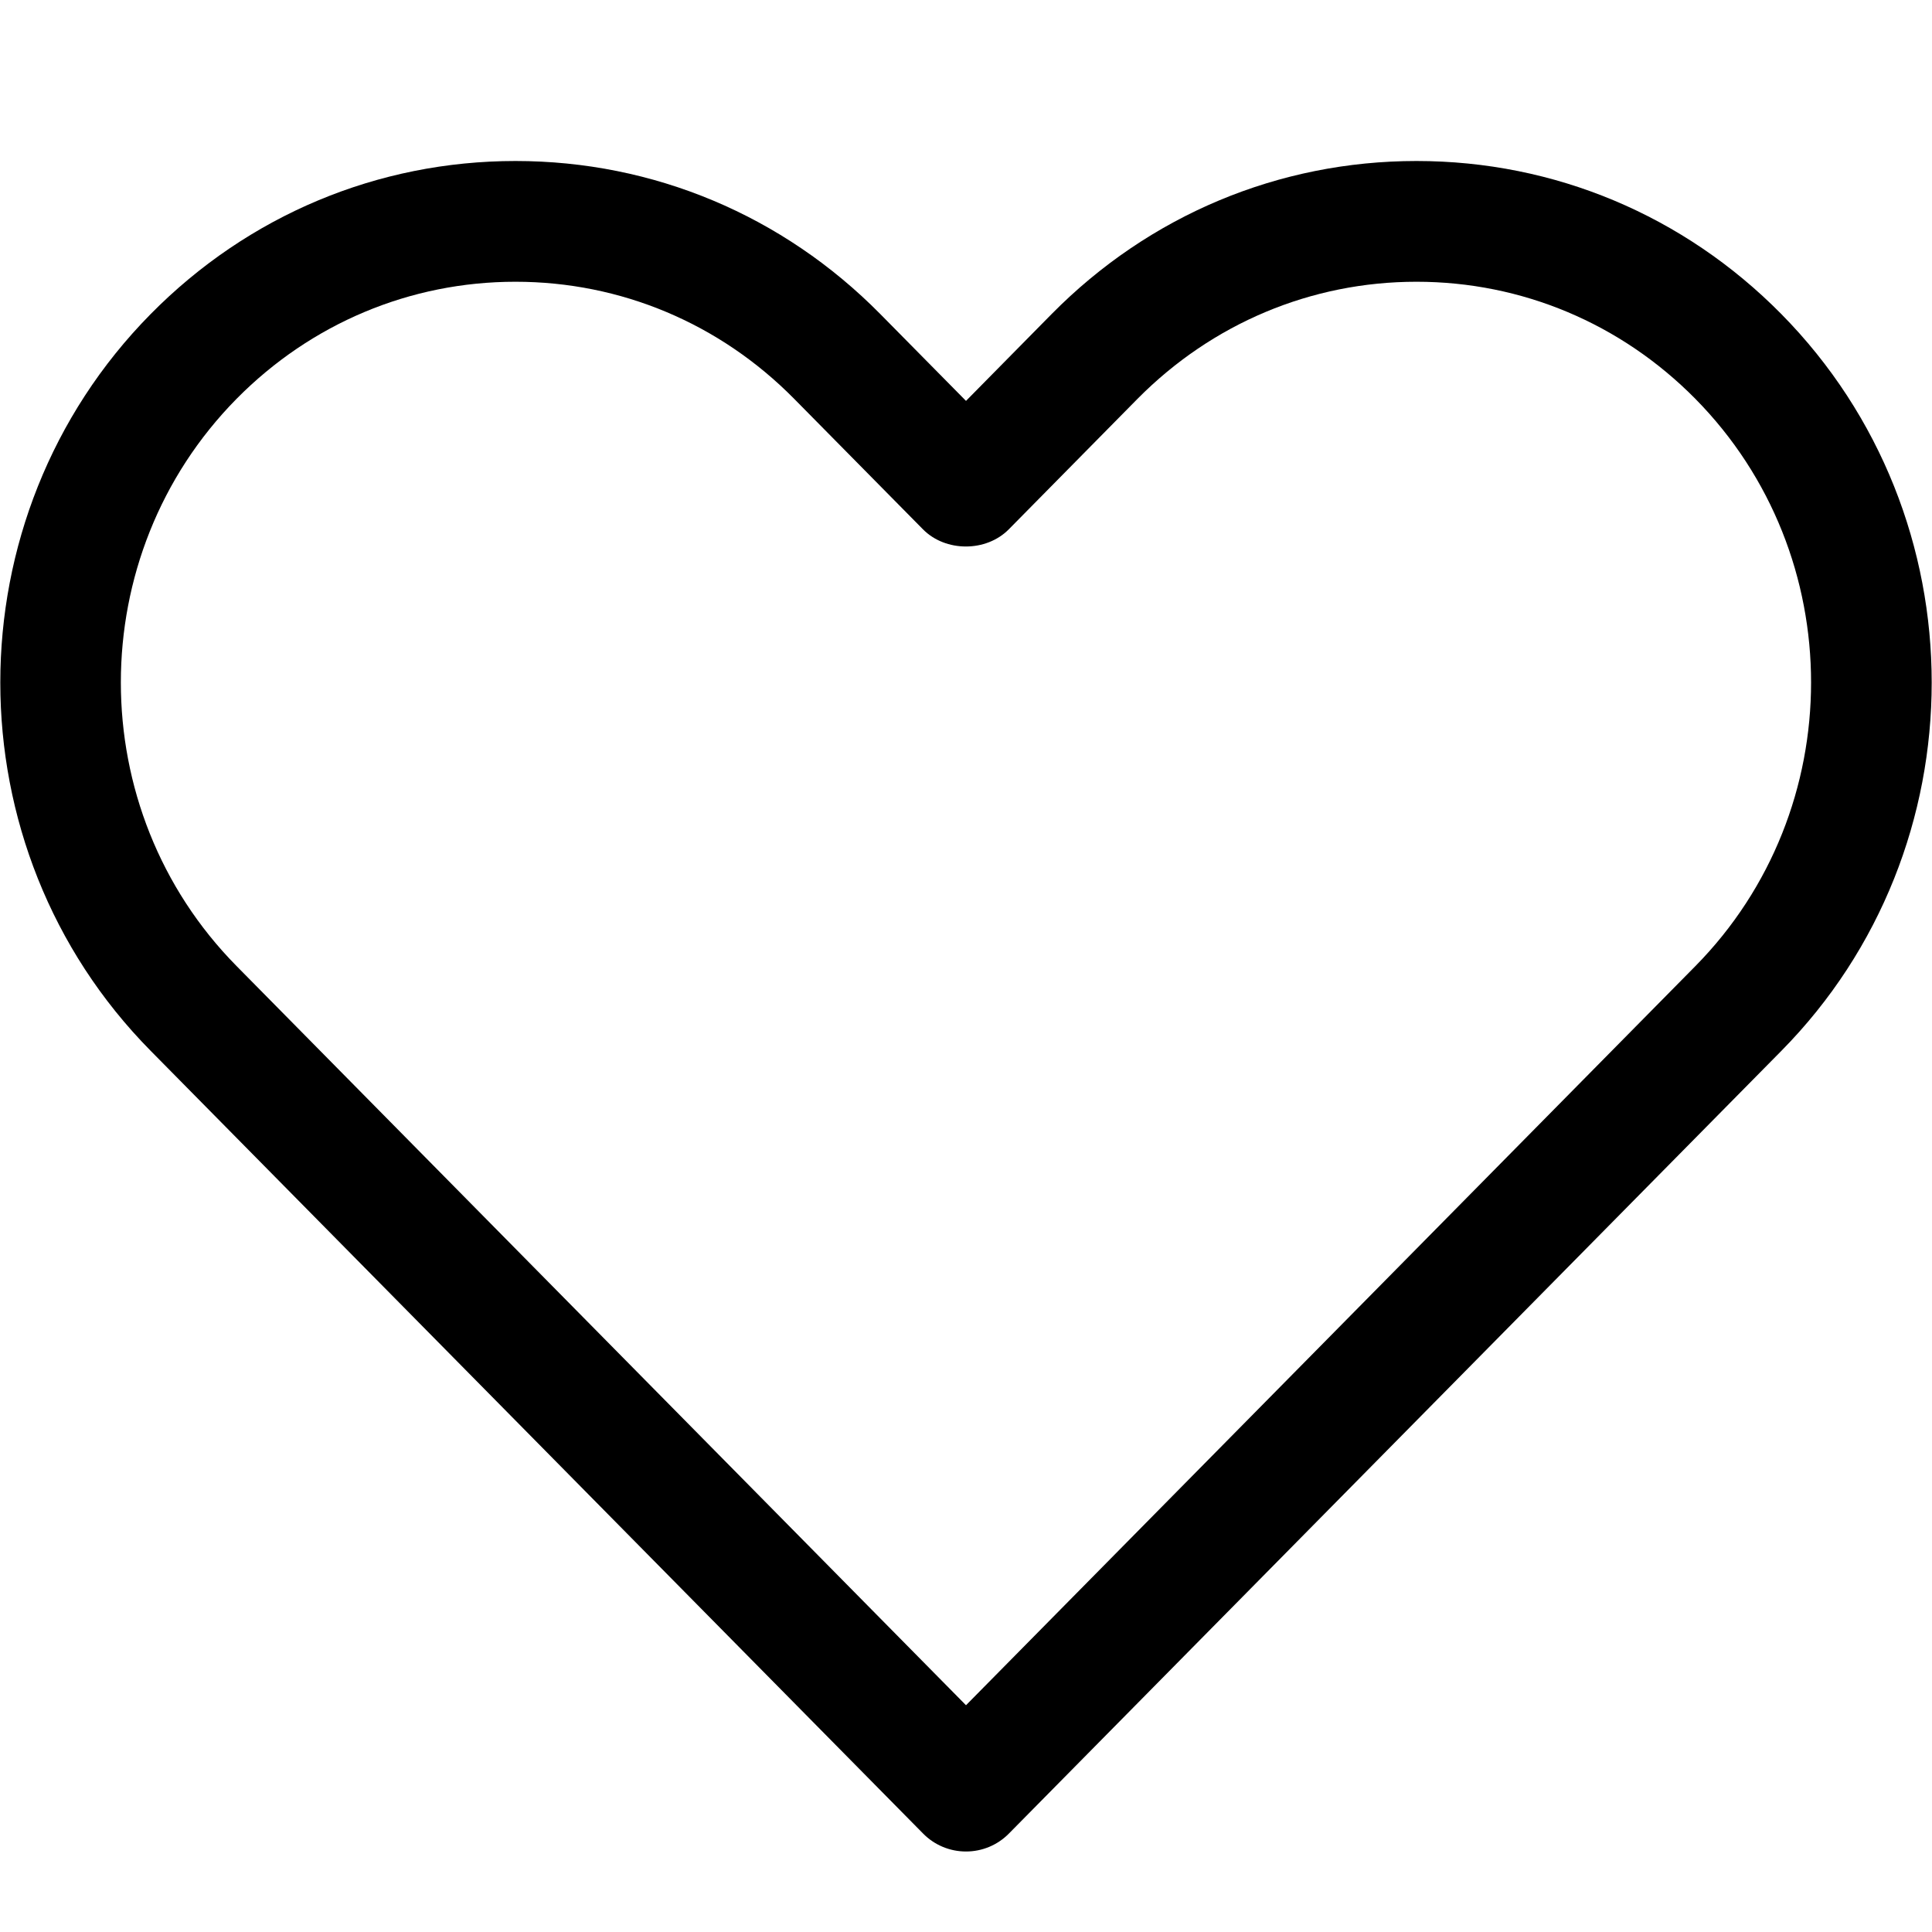
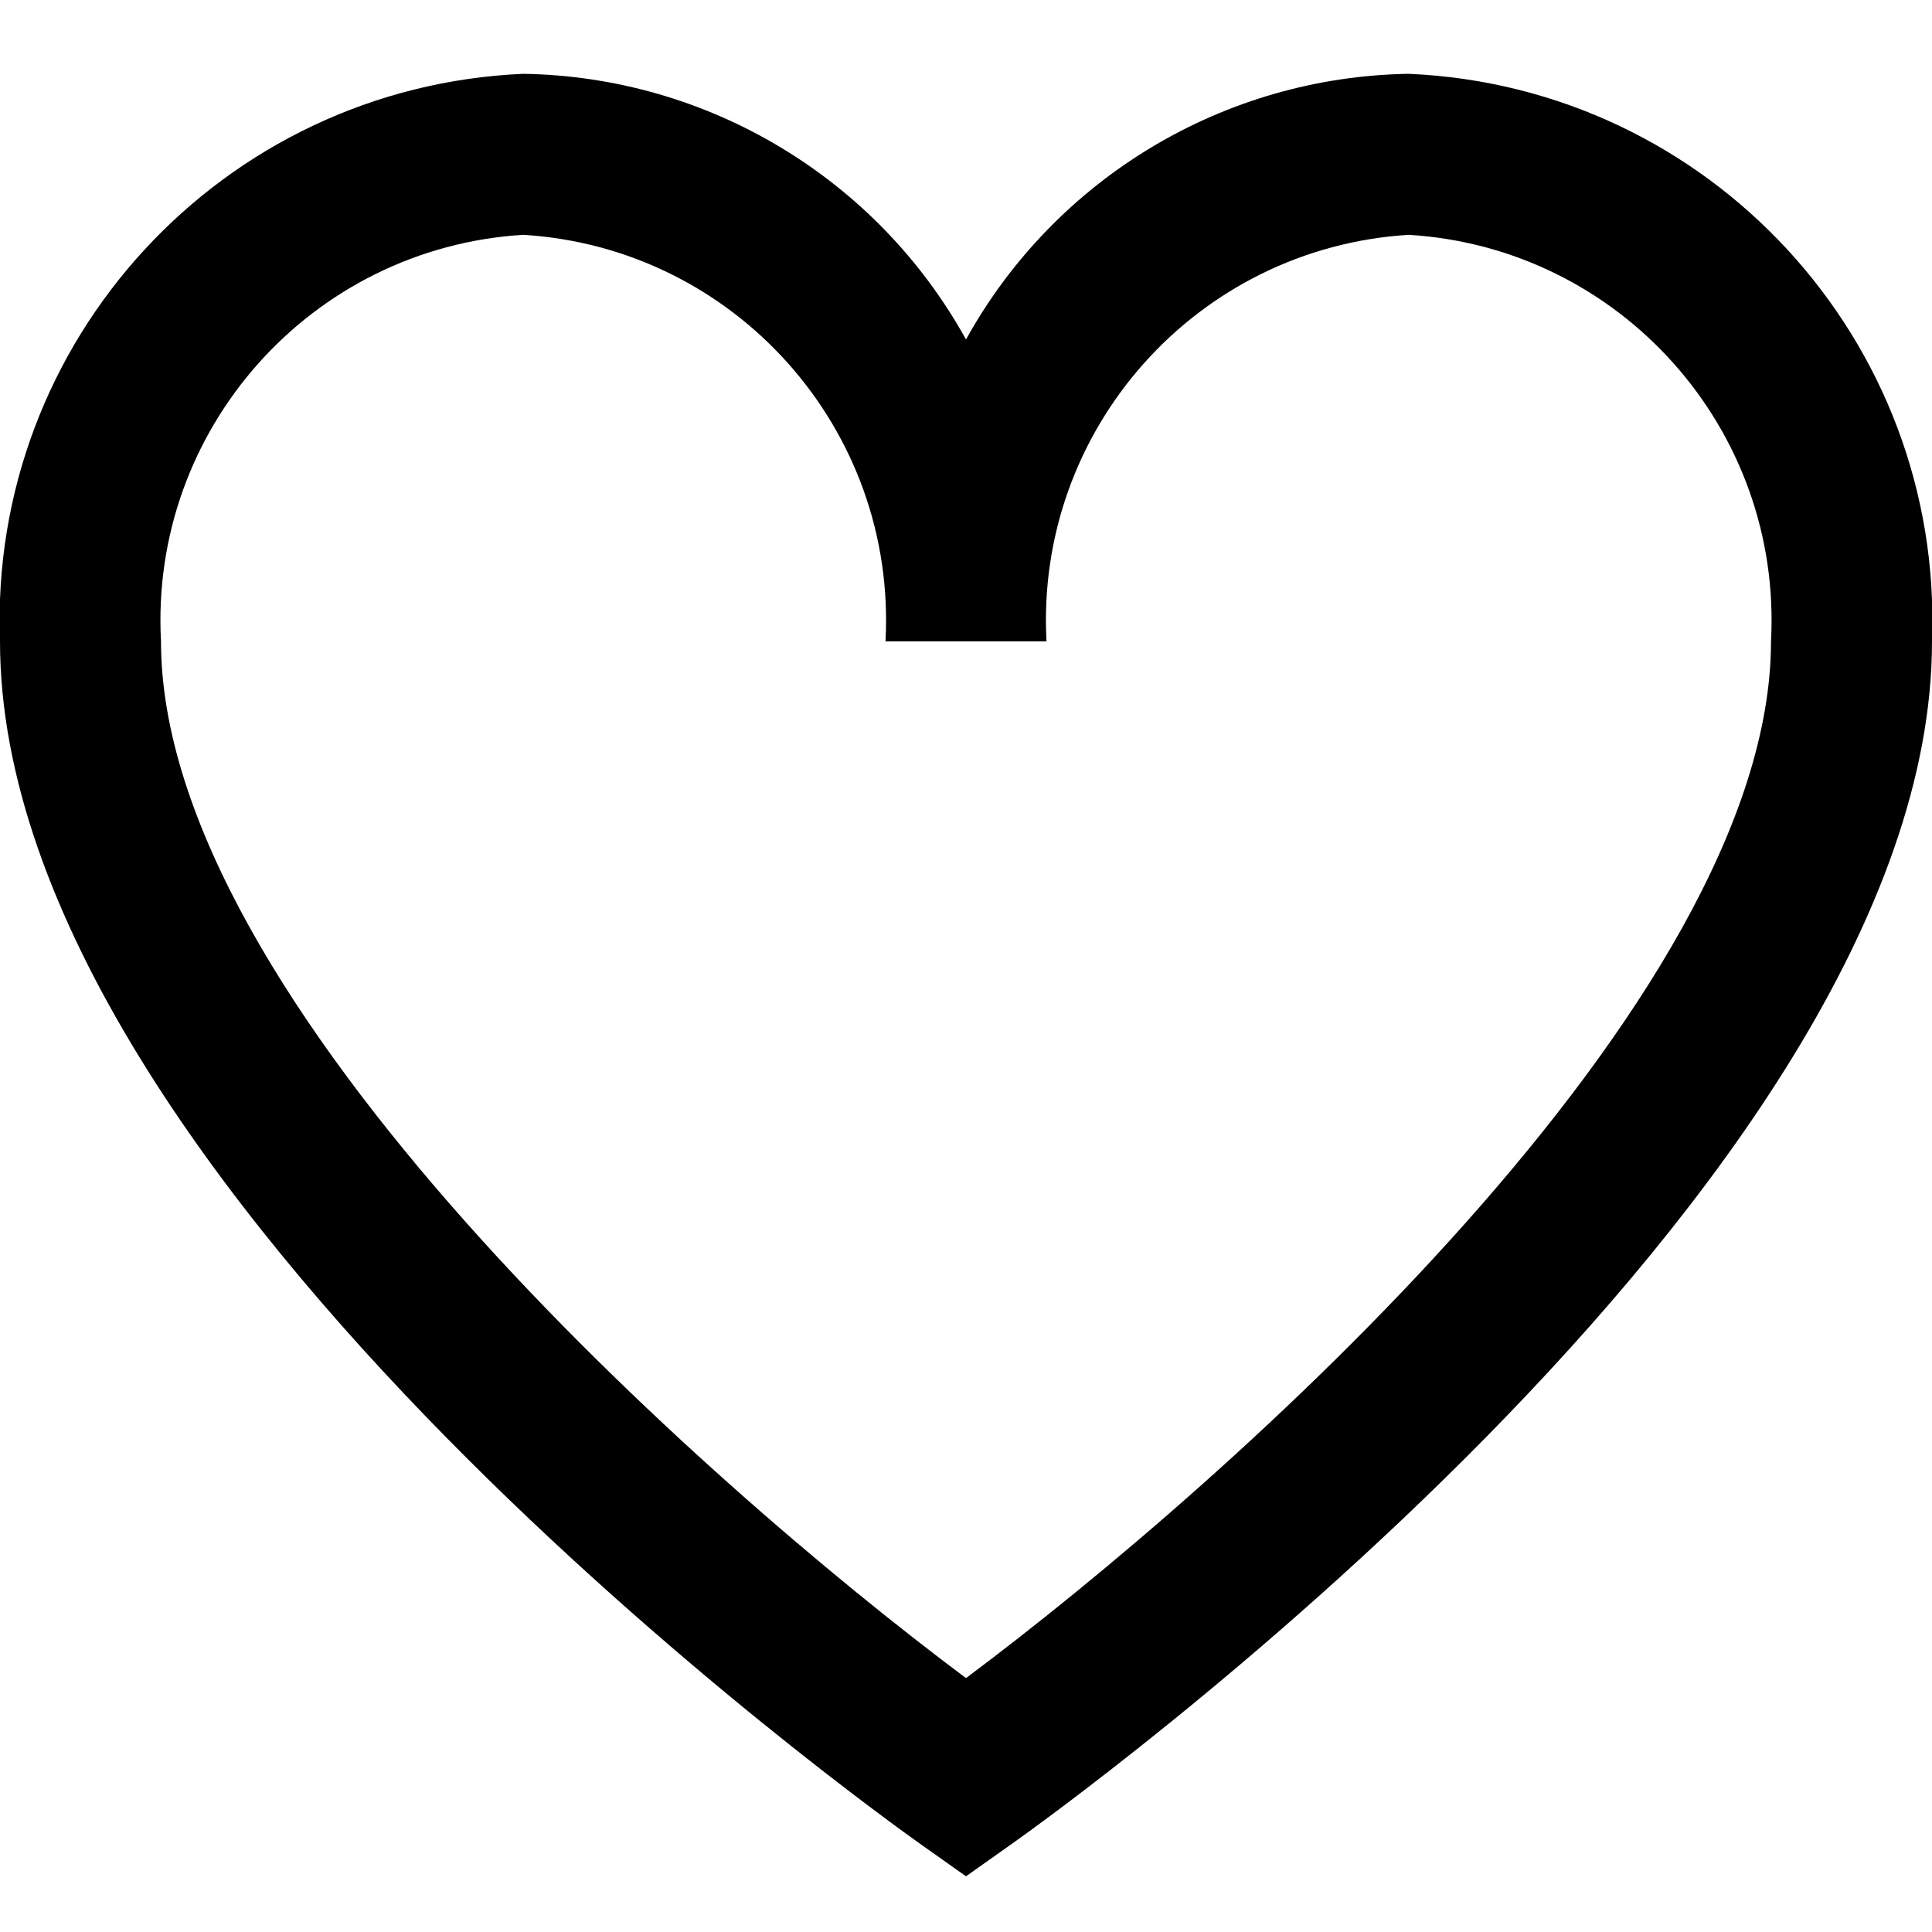
- <svg xmlns="http://www.w3.org/2000/svg" id="regular" enable-background="new 0 0 24 24" height="512" viewBox="0 0 24 24" width="512">
-   <path d="m11.466 22.776c.141.144.333.224.534.224s.393-.08.534-.224l9.594-9.721c2.491-2.523 2.491-6.63 0-9.154-1.21-1.226-2.819-1.901-4.532-1.901s-3.321.675-4.531 1.9l-1.065 1.08-1.065-1.079c-1.21-1.226-2.819-1.901-4.531-1.901-1.713 0-3.322.675-4.532 1.901-2.491 2.524-2.491 6.631 0 9.153zm-8.527-17.822c.926-.937 2.157-1.454 3.464-1.454 1.308 0 2.538.517 3.463 1.455l1.599 1.62c.281.285.786.285 1.067 0l1.599-1.621c.928-.937 2.158-1.454 3.465-1.454 1.308 0 2.538.517 3.464 1.454 1.917 1.943 1.917 5.104 0 7.048l-9.06 9.181-9.061-9.182c-1.917-1.942-1.917-5.104 0-7.047z" />
+ <svg xmlns="http://www.w3.org/2000/svg" viewBox="0 0 24 24" width="512" height="512">
+   <g id="_01_align_center" data-name="01 align center">
+     <path d="M17.5.917a6.4,6.4,0,0,0-5.5,3.3A6.4,6.4,0,0,0,6.5.917,6.8,6.8,0,0,0,0,7.967c0,6.775,10.956,14.6,11.422,14.932l.578.409.578-.409C13.044,22.569,24,14.742,24,7.967A6.8,6.8,0,0,0,17.5.917ZM12,20.846c-3.253-2.43-10-8.4-10-12.879a4.8,4.8,0,0,1,4.5-5.05A4.8,4.8,0,0,1,11,7.967h2a4.8,4.8,0,0,1,4.5-5.05A4.8,4.8,0,0,1,22,7.967C22,12.448,15.253,18.416,12,20.846Z" />
+   </g>
</svg>
